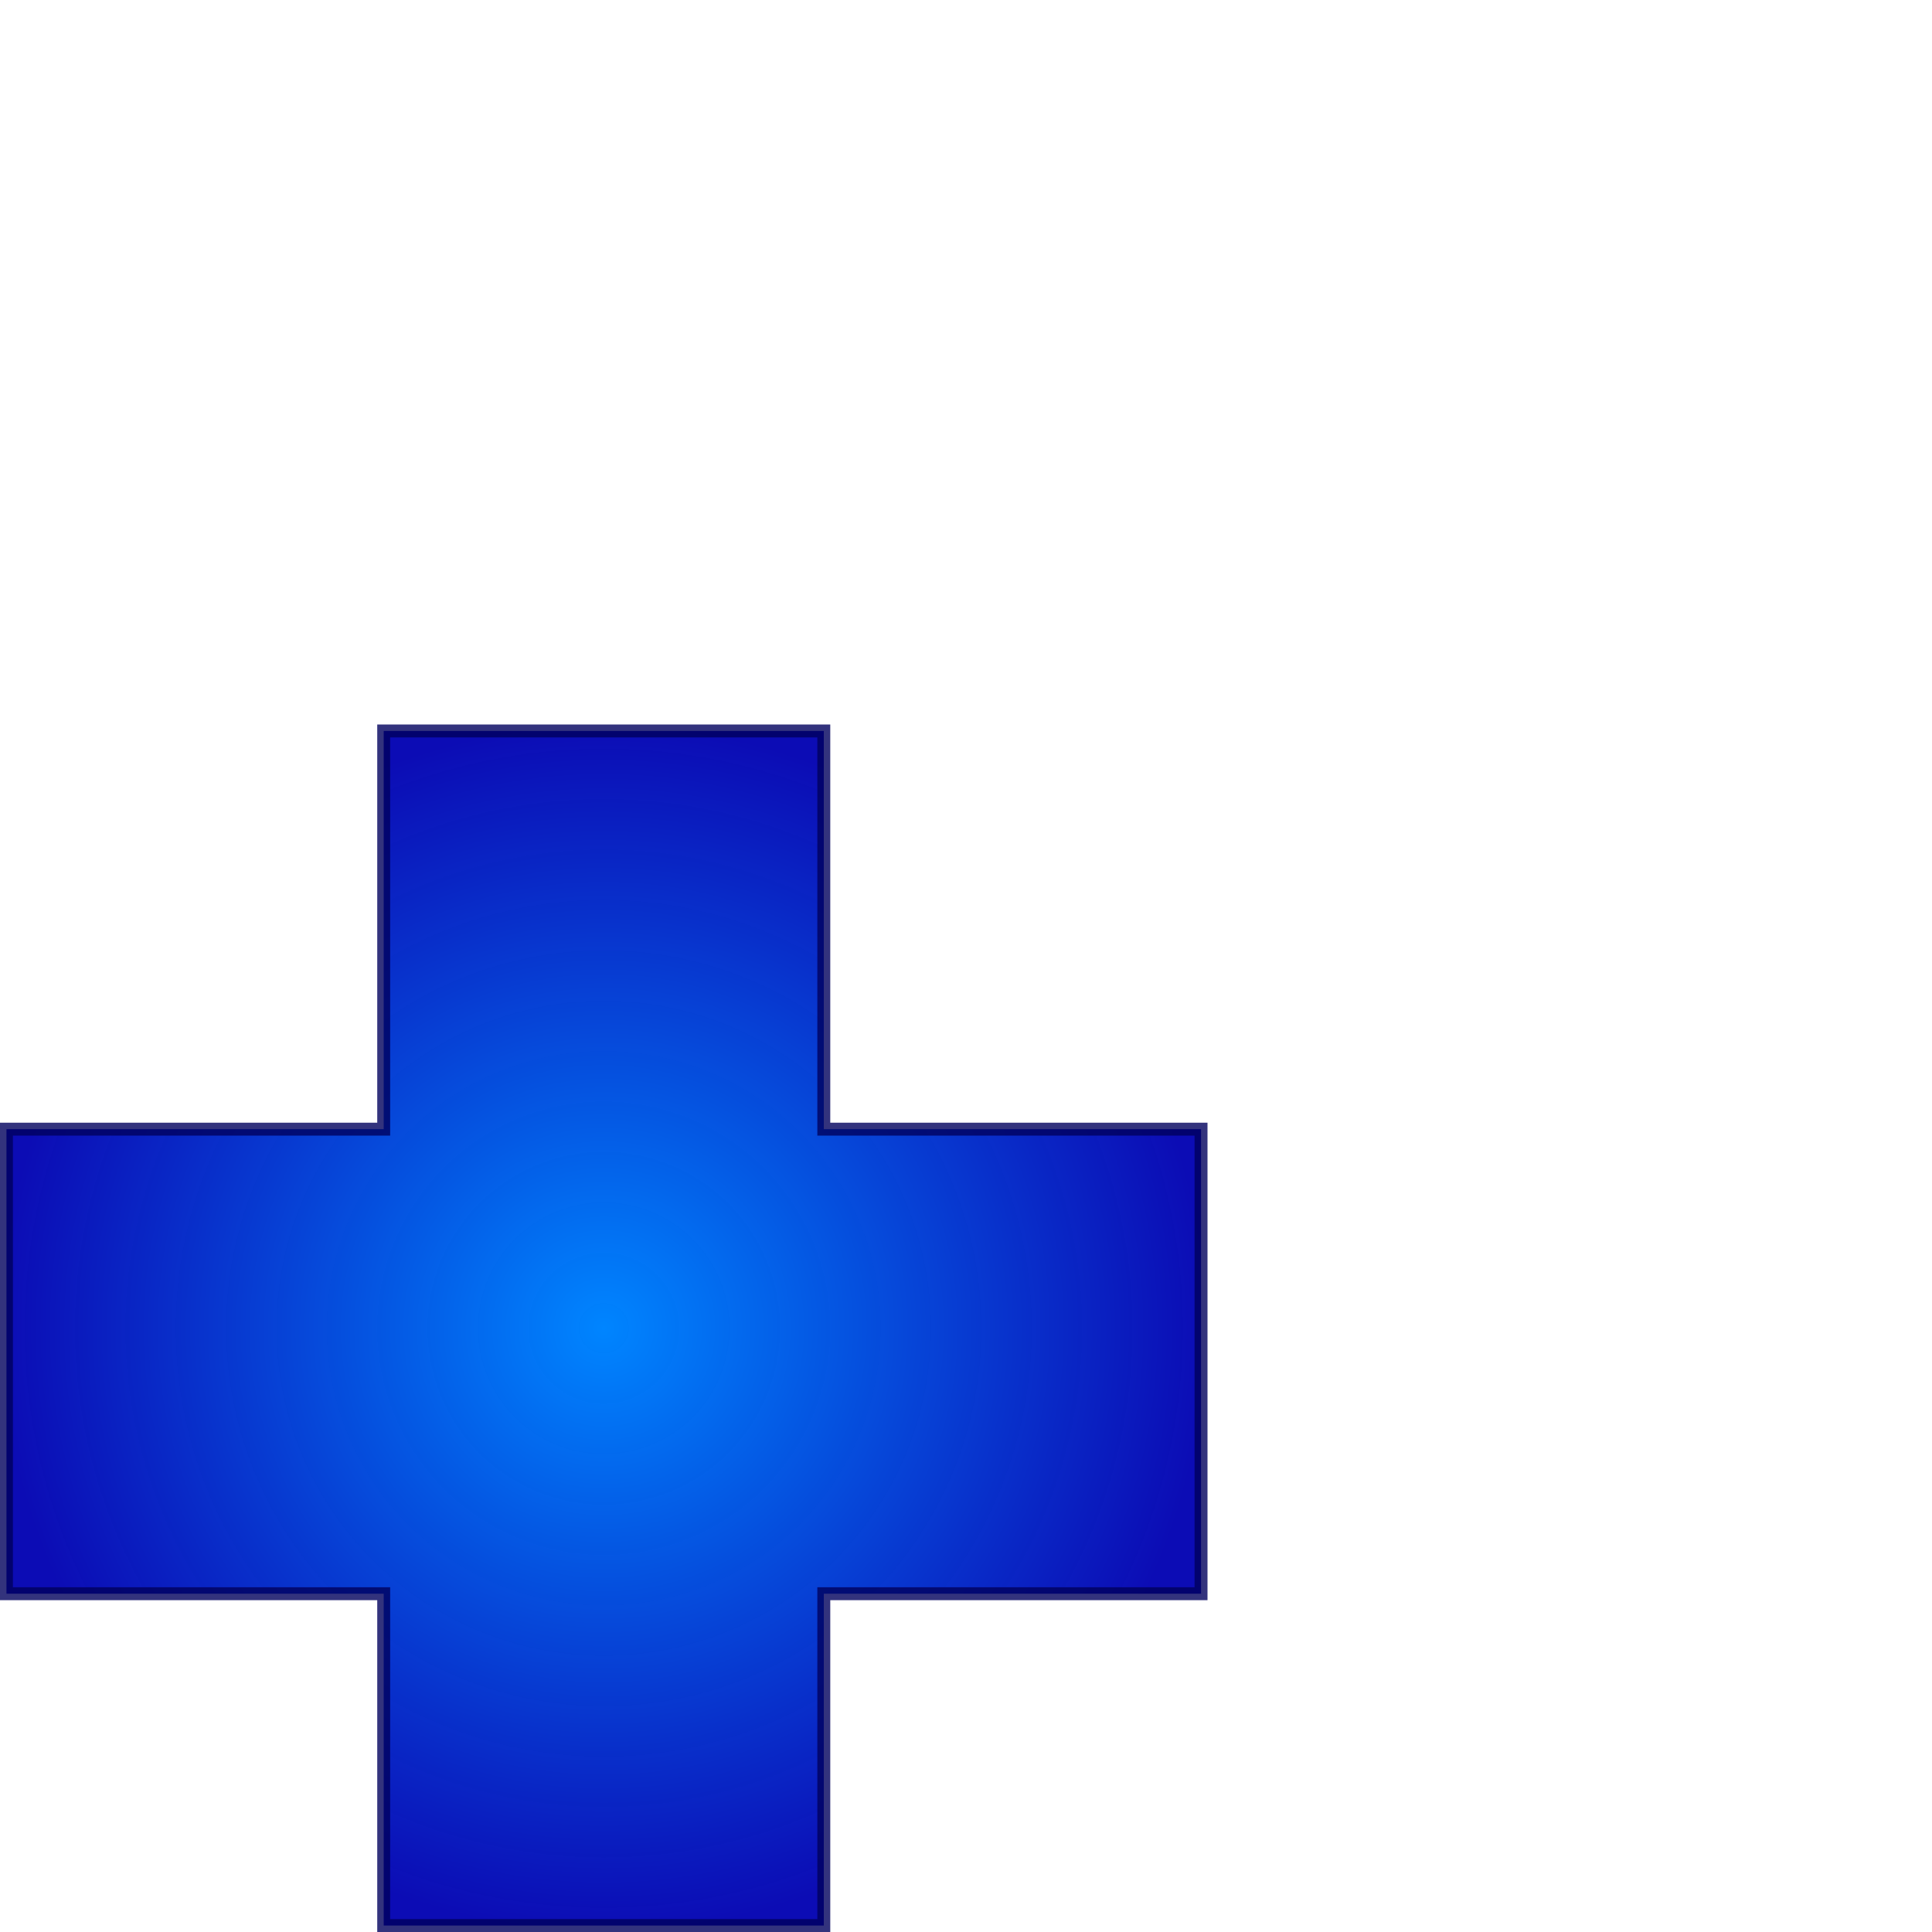
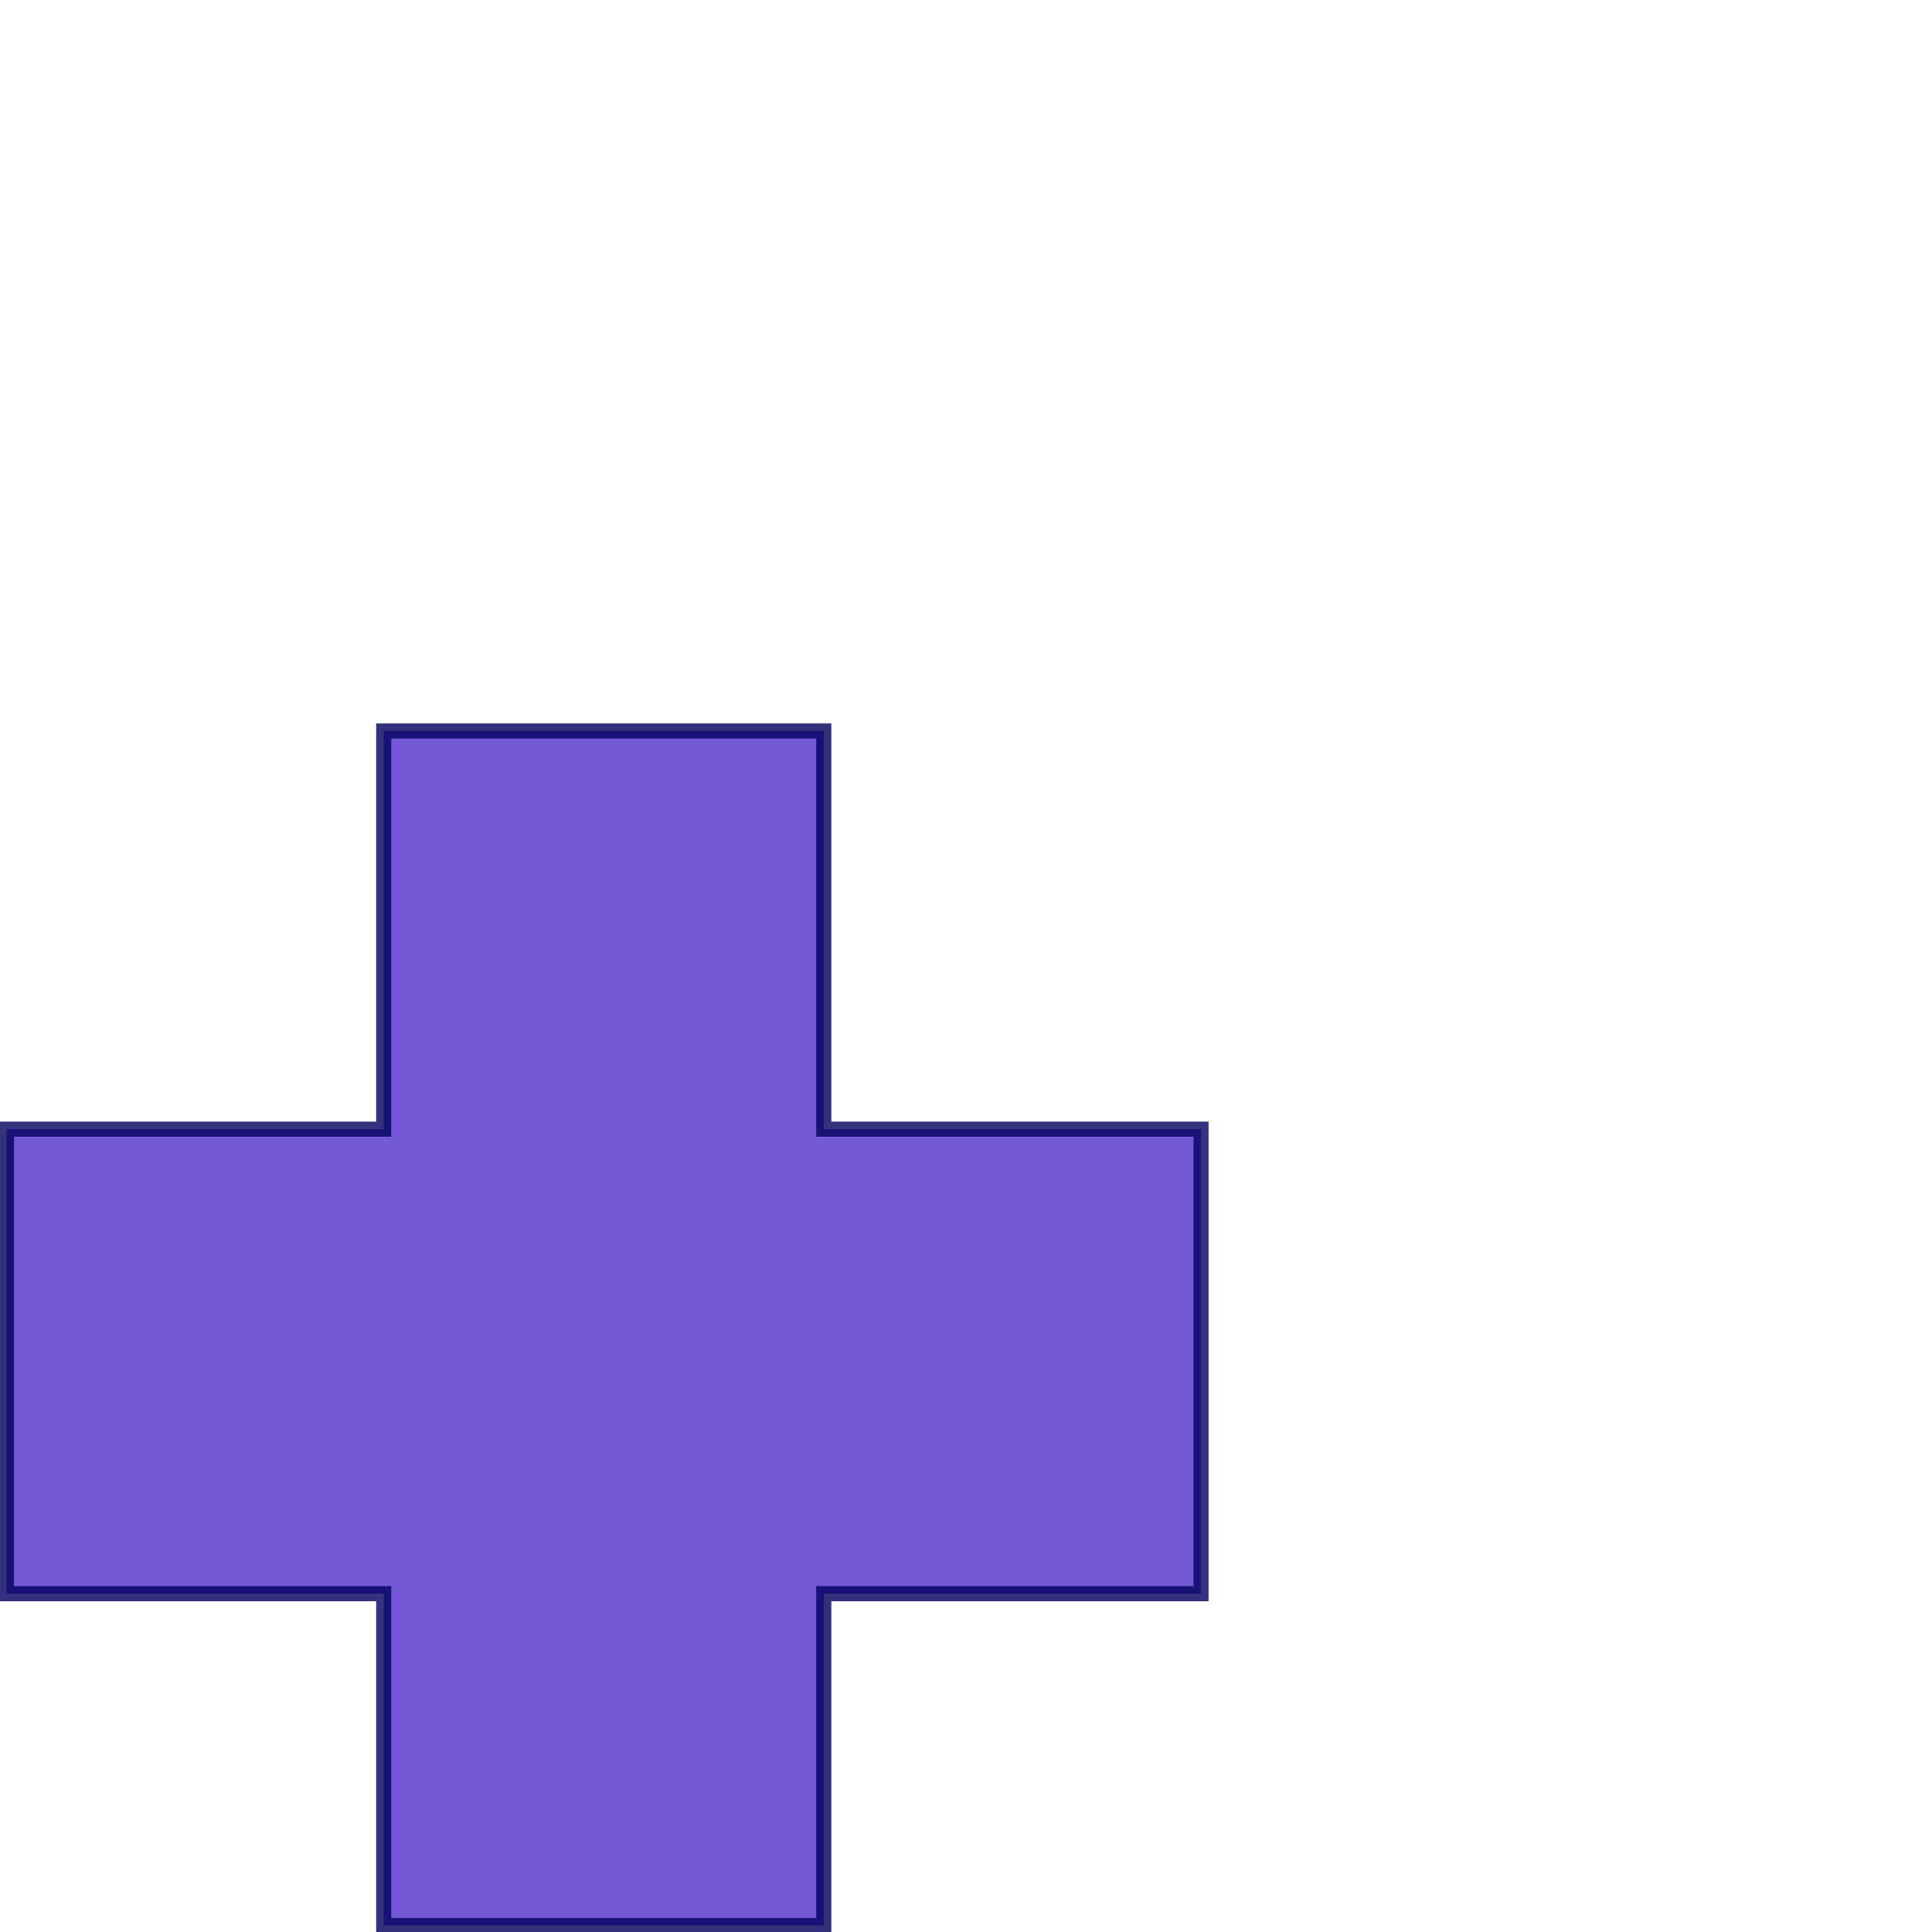
- <svg xmlns="http://www.w3.org/2000/svg" xmlns:xlink="http://www.w3.org/1999/xlink" width="256" height="256" id="svg2183" version="1.0">
+ <svg xmlns="http://www.w3.org/2000/svg" width="256" height="256" id="svg2183" version="1.0">
  <defs id="defs2185">
    <linearGradient id="linearGradient3179">
      <stop style="stop-color:#0085ff;stop-opacity:1;" offset="0" id="stop3181" />
      <stop id="stop3189" offset="1" style="stop-color:#0000b1;stop-opacity:0.953;" />
    </linearGradient>
-     <radialGradient xlink:href="#linearGradient3179" id="radialGradient3187" cx="47.5" cy="211" fx="47.5" fy="211" r="48" gradientTransform="matrix(1.666191,0,0,1.667155,0.8559243,-175.7697)" gradientUnits="userSpaceOnUse" />
  </defs>
  <g id="layer1">
-     <path style="fill:url(#radialGradient3187);fill-opacity:1;fill-rule:evenodd;stroke:#00005d;stroke-width:1.712px;stroke-linecap:butt;stroke-linejoin:miter;stroke-opacity:0.798" d="M 50.842,96.856 L 50.842,149.619 L 0.856,149.619 L 0.856,211.175 L 50.842,211.175 L 50.842,255.144 L 109.158,255.144 L 109.158,211.175 L 159.144,211.175 L 159.144,149.619 L 109.158,149.619 L 109.158,96.856 L 50.842,96.856 z " id="rect2196" />
+     <path style="fill:#7558d7;fill-opacity:1;fill-rule:evenodd;stroke:#00005d;stroke-width:2;stroke-linecap:butt;stroke-linejoin:miter;stroke-opacity:0.798;stroke-miterlimit:4;stroke-dasharray:none" d="M 50.842,96.856 L 50.842,149.619 L 0.856,149.619 L 0.856,211.175 L 50.842,211.175 L 50.842,255.144 L 109.158,255.144 L 109.158,211.175 L 159.144,211.175 L 159.144,149.619 L 109.158,149.619 L 109.158,96.856 L 50.842,96.856 z " id="rect2196" />
  </g>
</svg>
